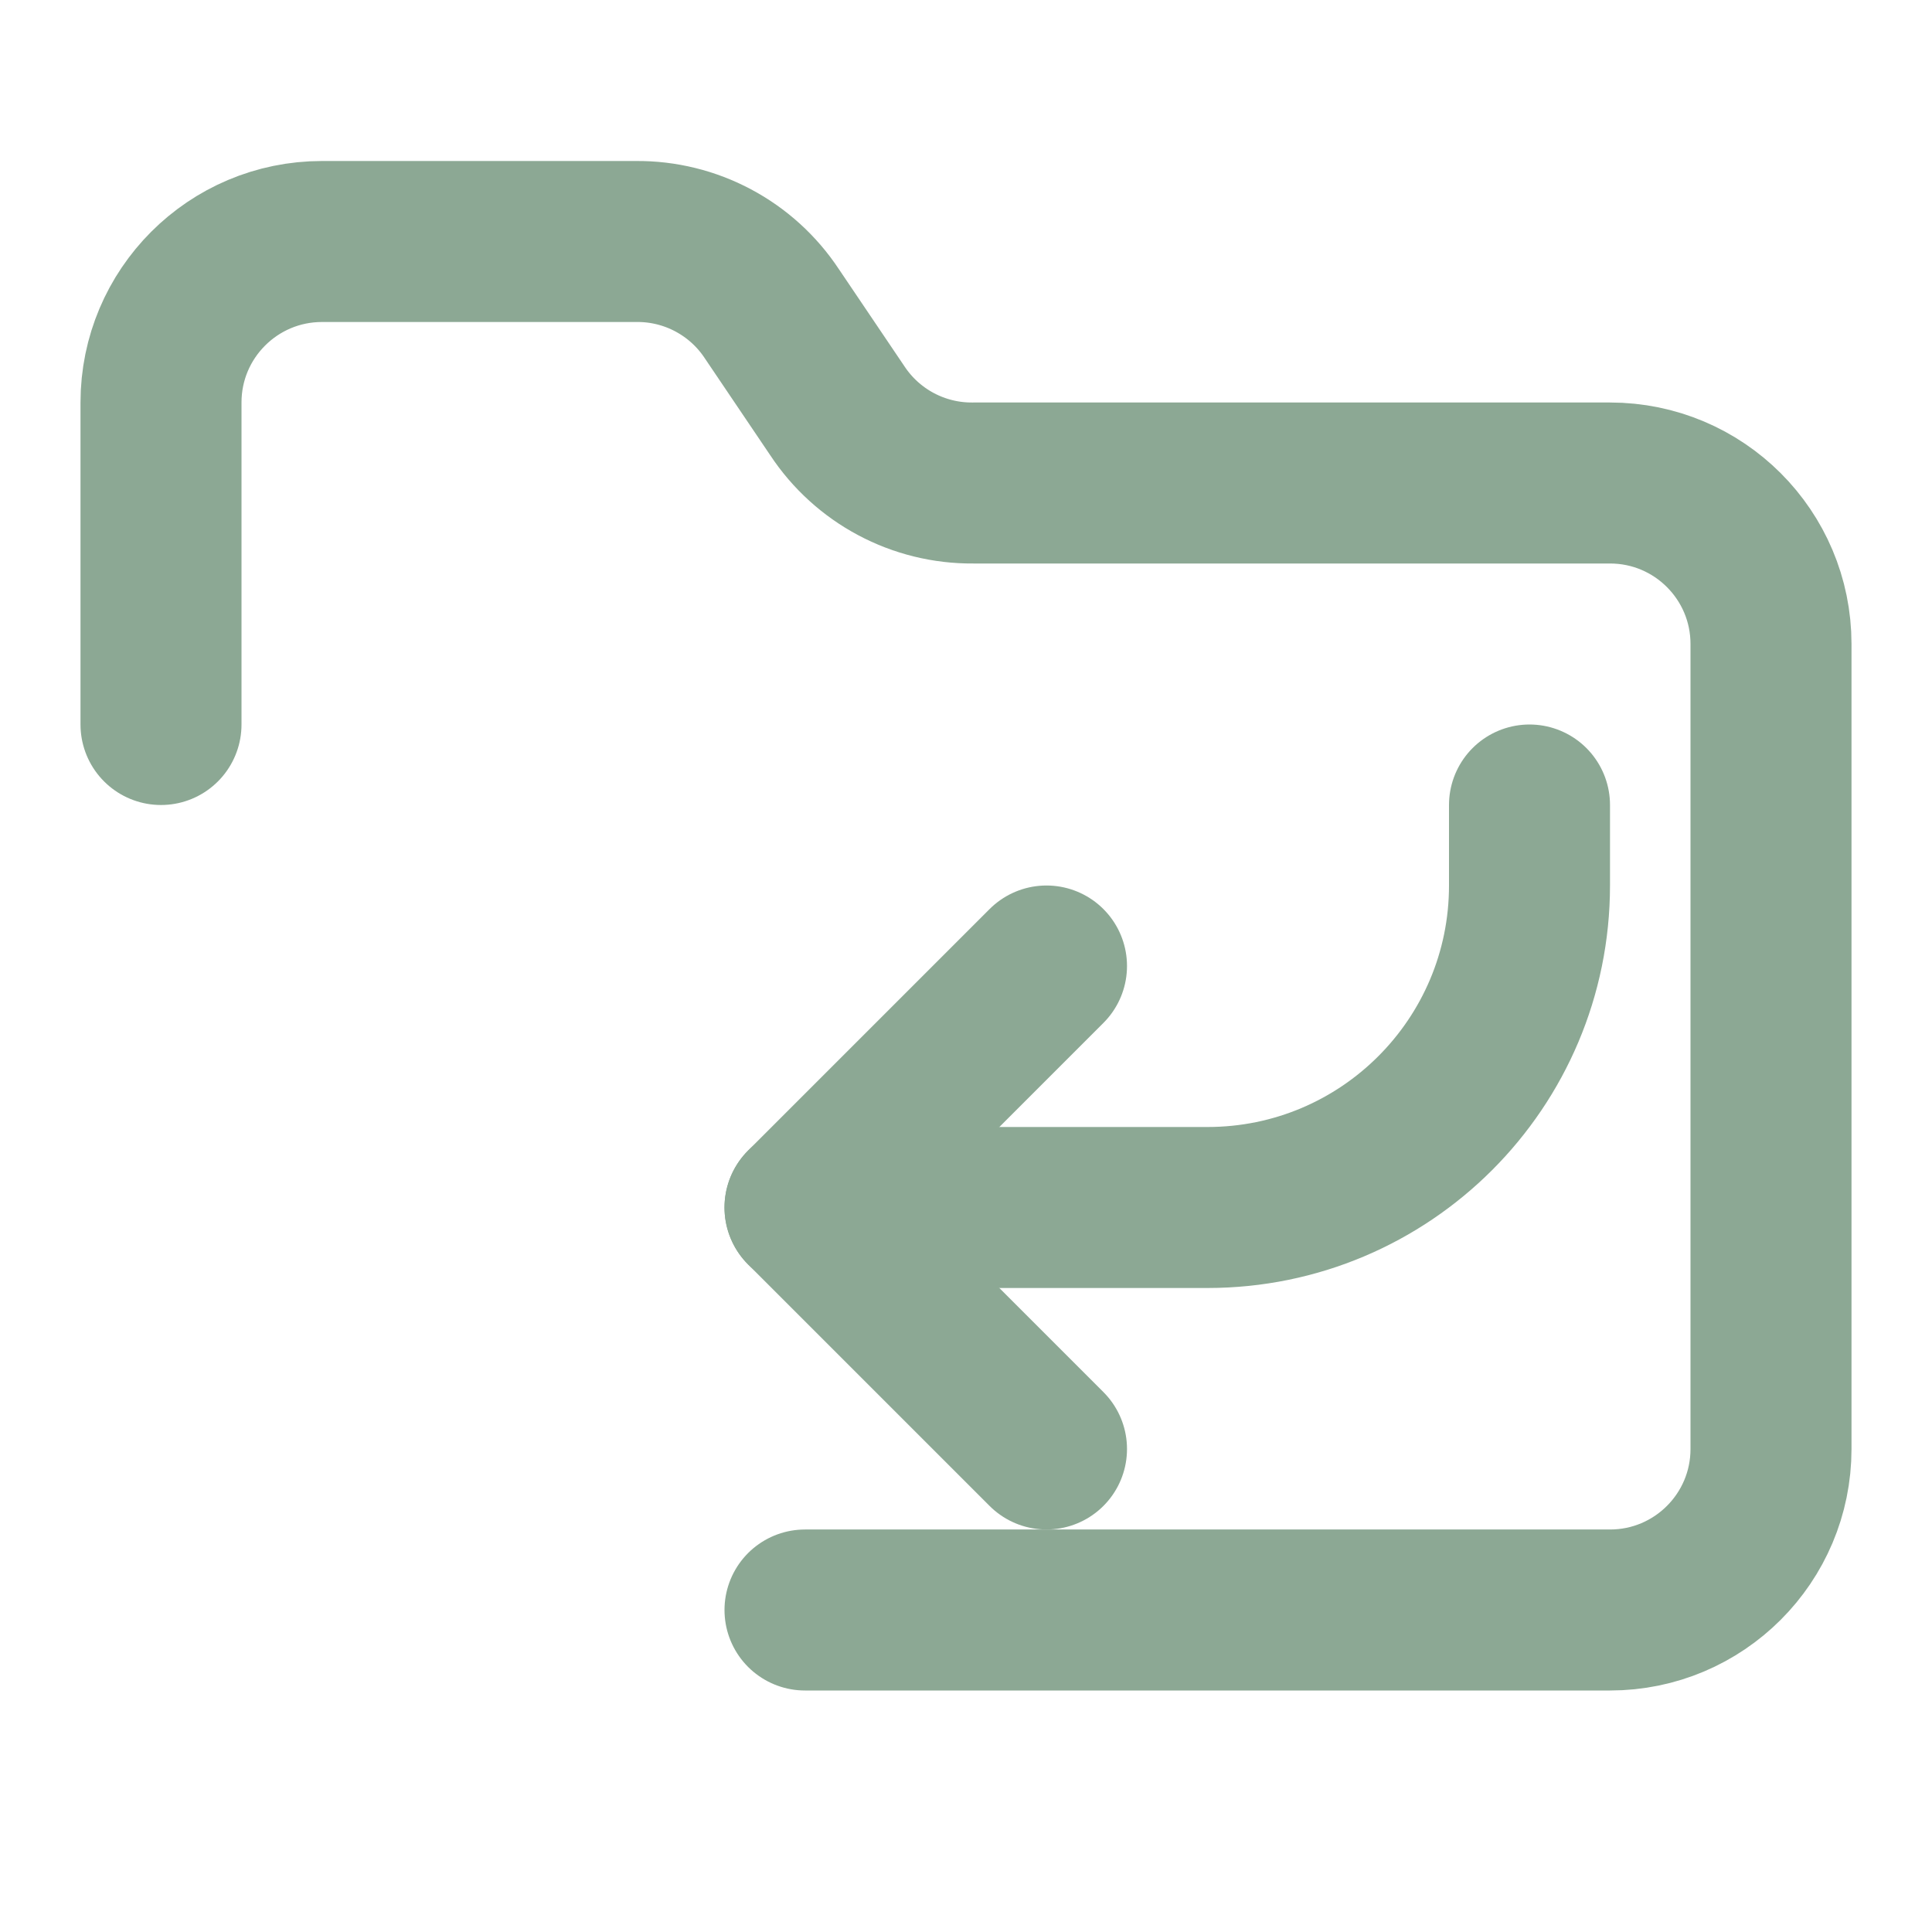
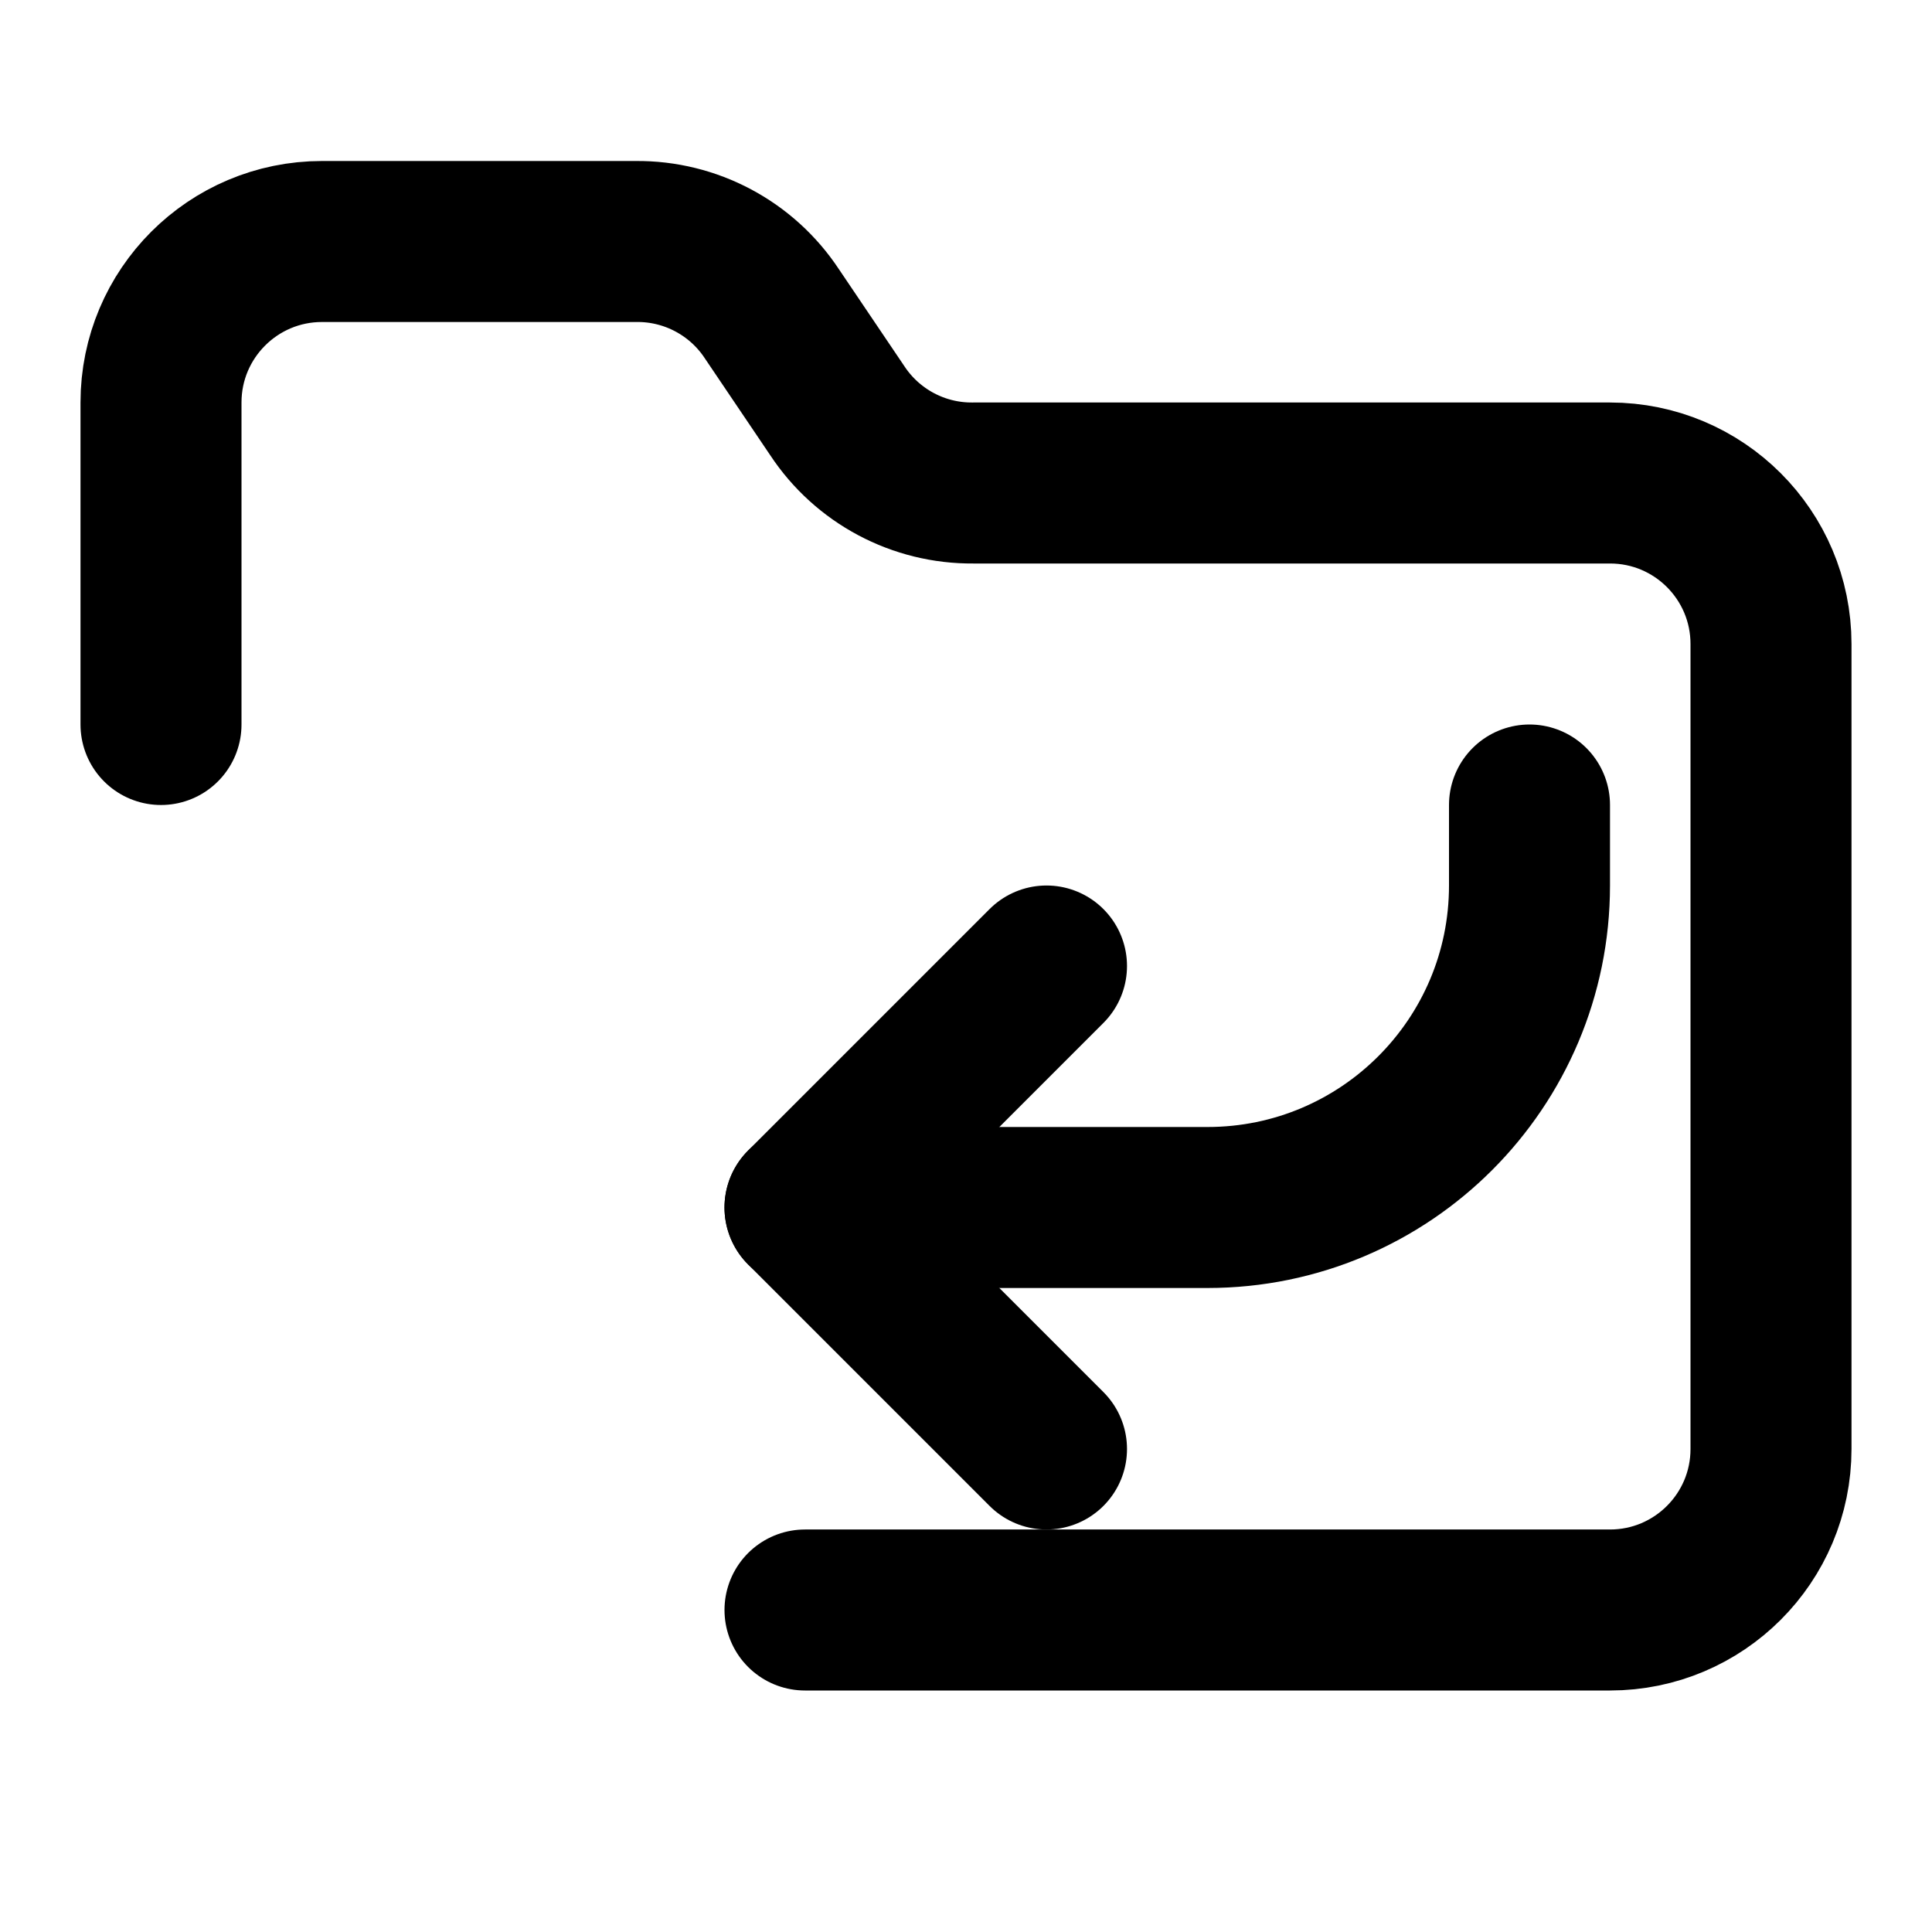
- <svg xmlns="http://www.w3.org/2000/svg" viewBox="0 0 24 24" fill="none" stroke="#8ca894" stroke-width="2" stroke-linecap="round" stroke-linejoin="round">
+ <svg xmlns="http://www.w3.org/2000/svg" viewBox="0 0 24 24" fill="none" stroke="currentColor" stroke-width="2" stroke-linecap="round" stroke-linejoin="round">
  <path d="M2 9V5a2 2 0 0 1 2-2h3.9a2 2 0 0 1 1.69.9l.81 1.2a2 2 0 0 0 1.69.9H20a2 2 0 0 1 2 2v10a2 2 0 0 1-2 2H10" />
  <path d="m13 18-3-3 3-3" />
  <path d="M10 15h5a4 4 0 0 0 4-4v-1" />
</svg>
